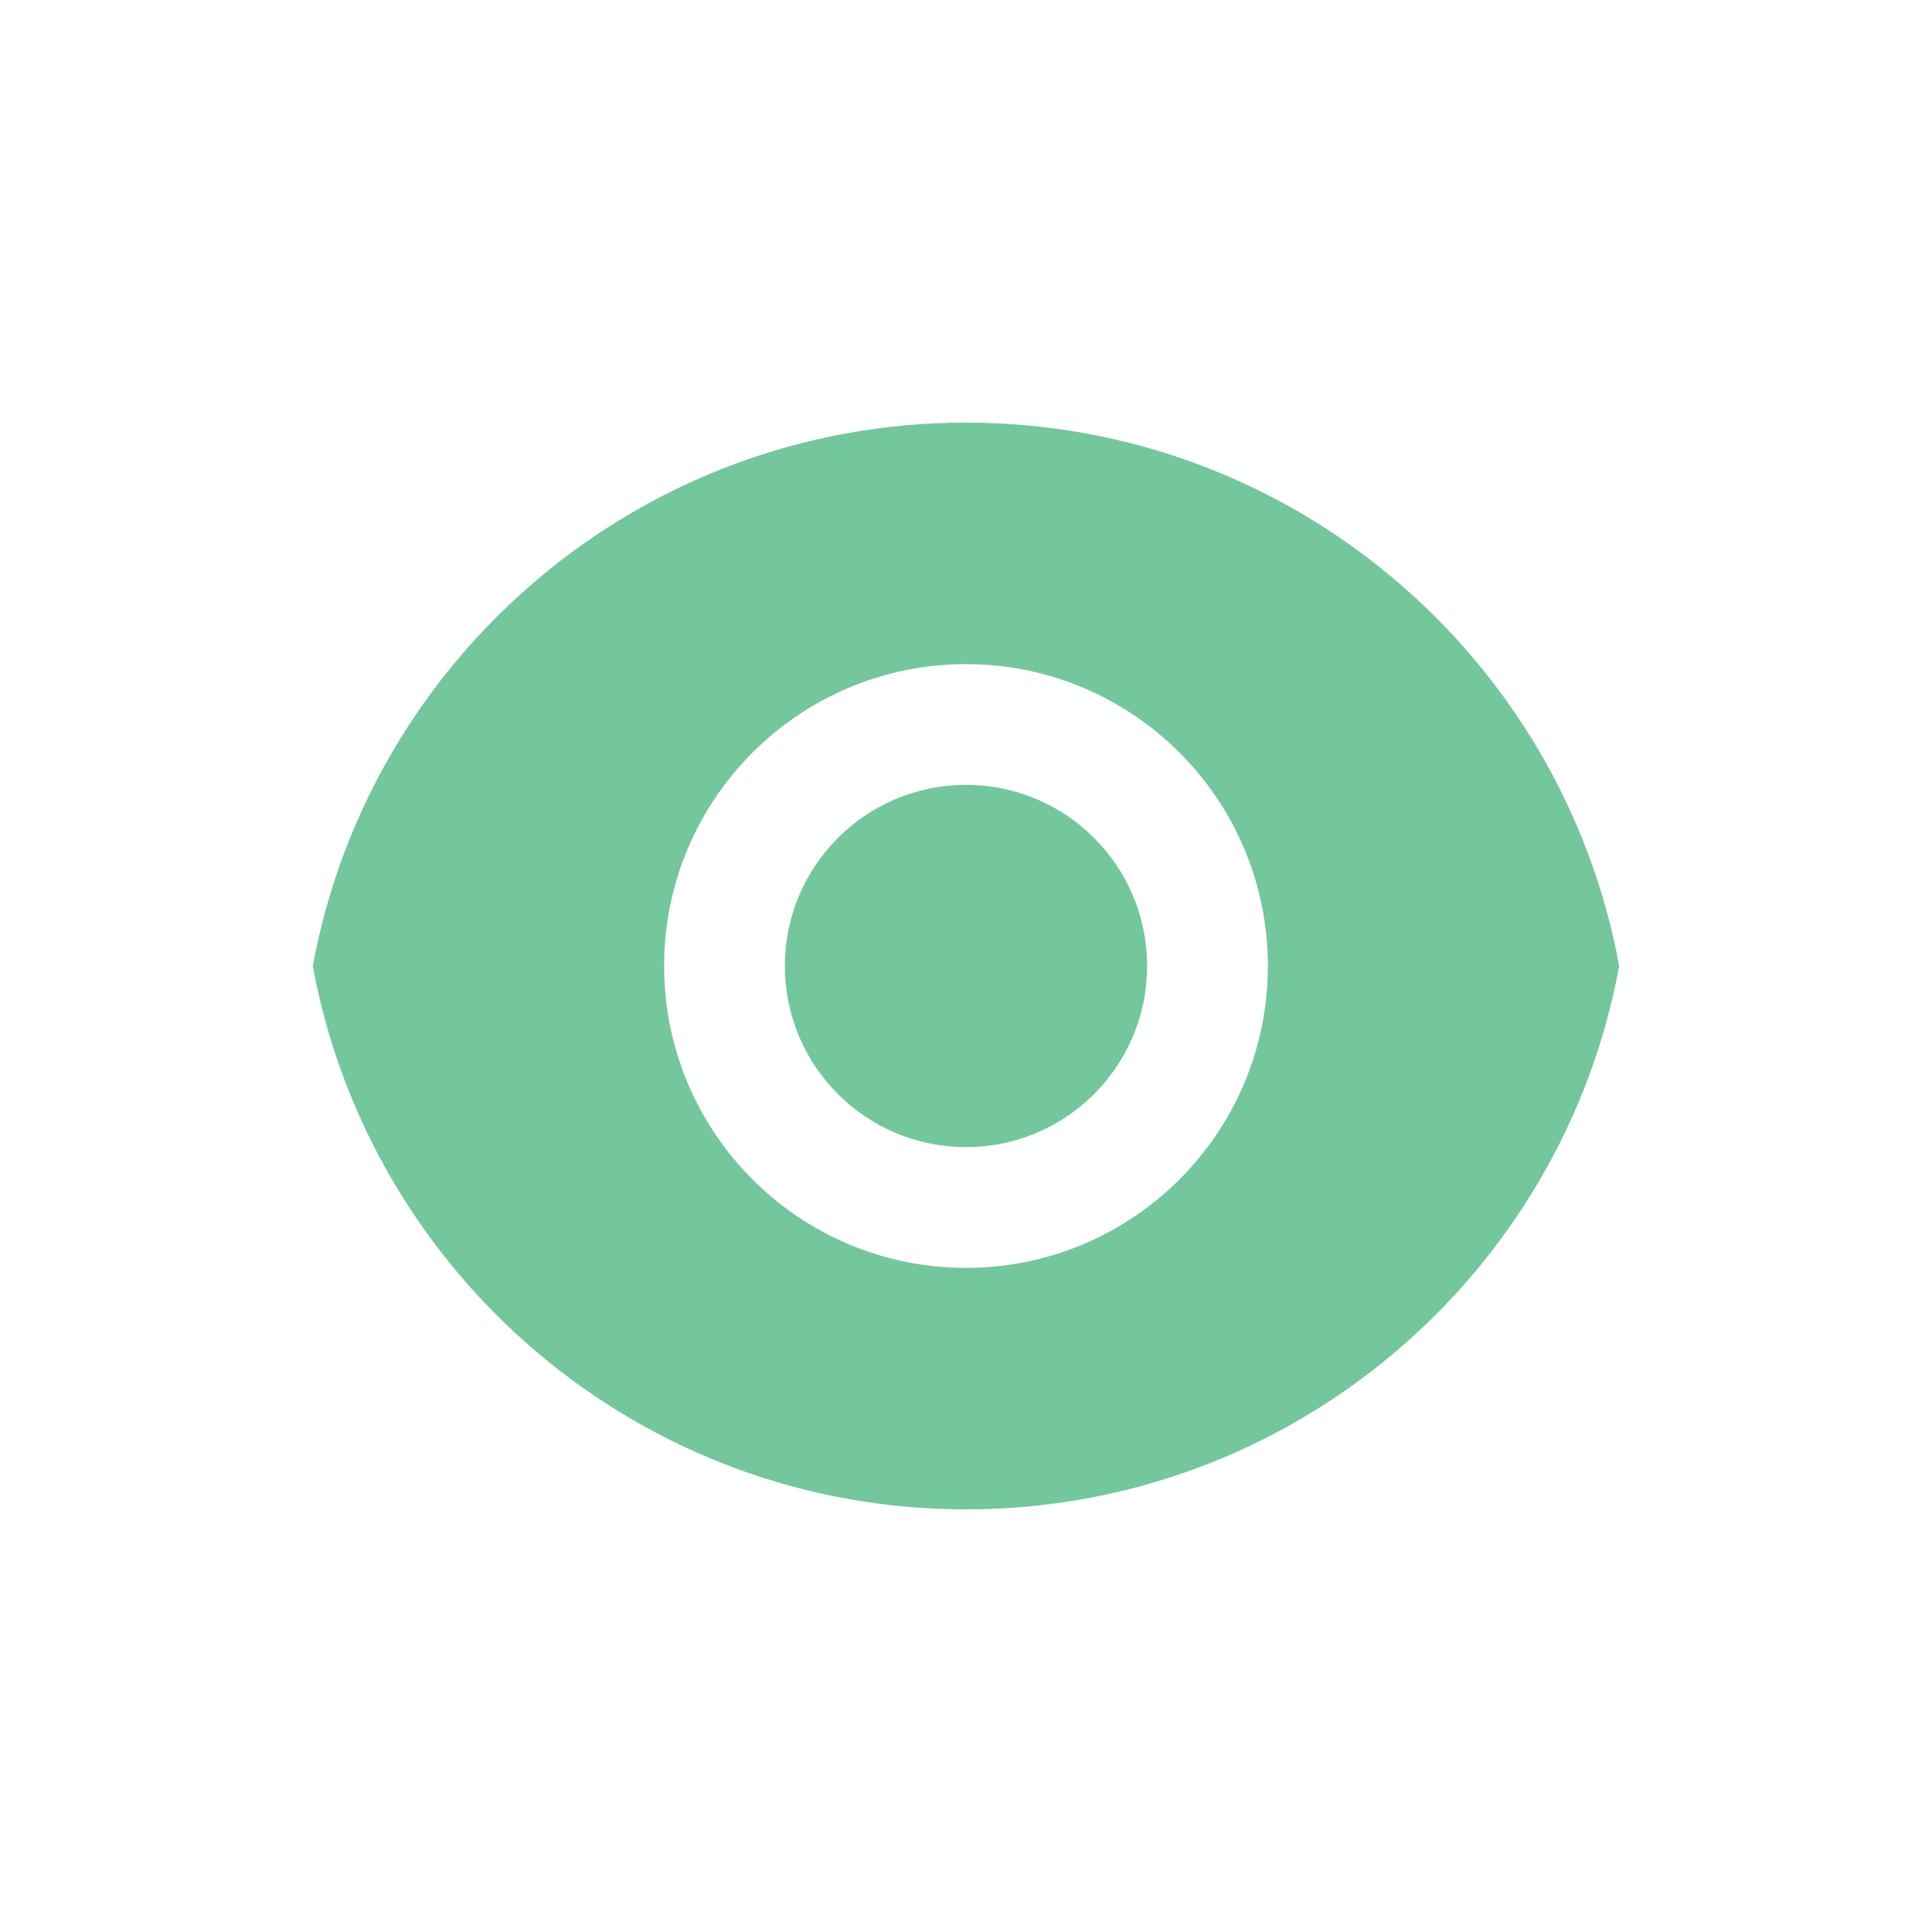
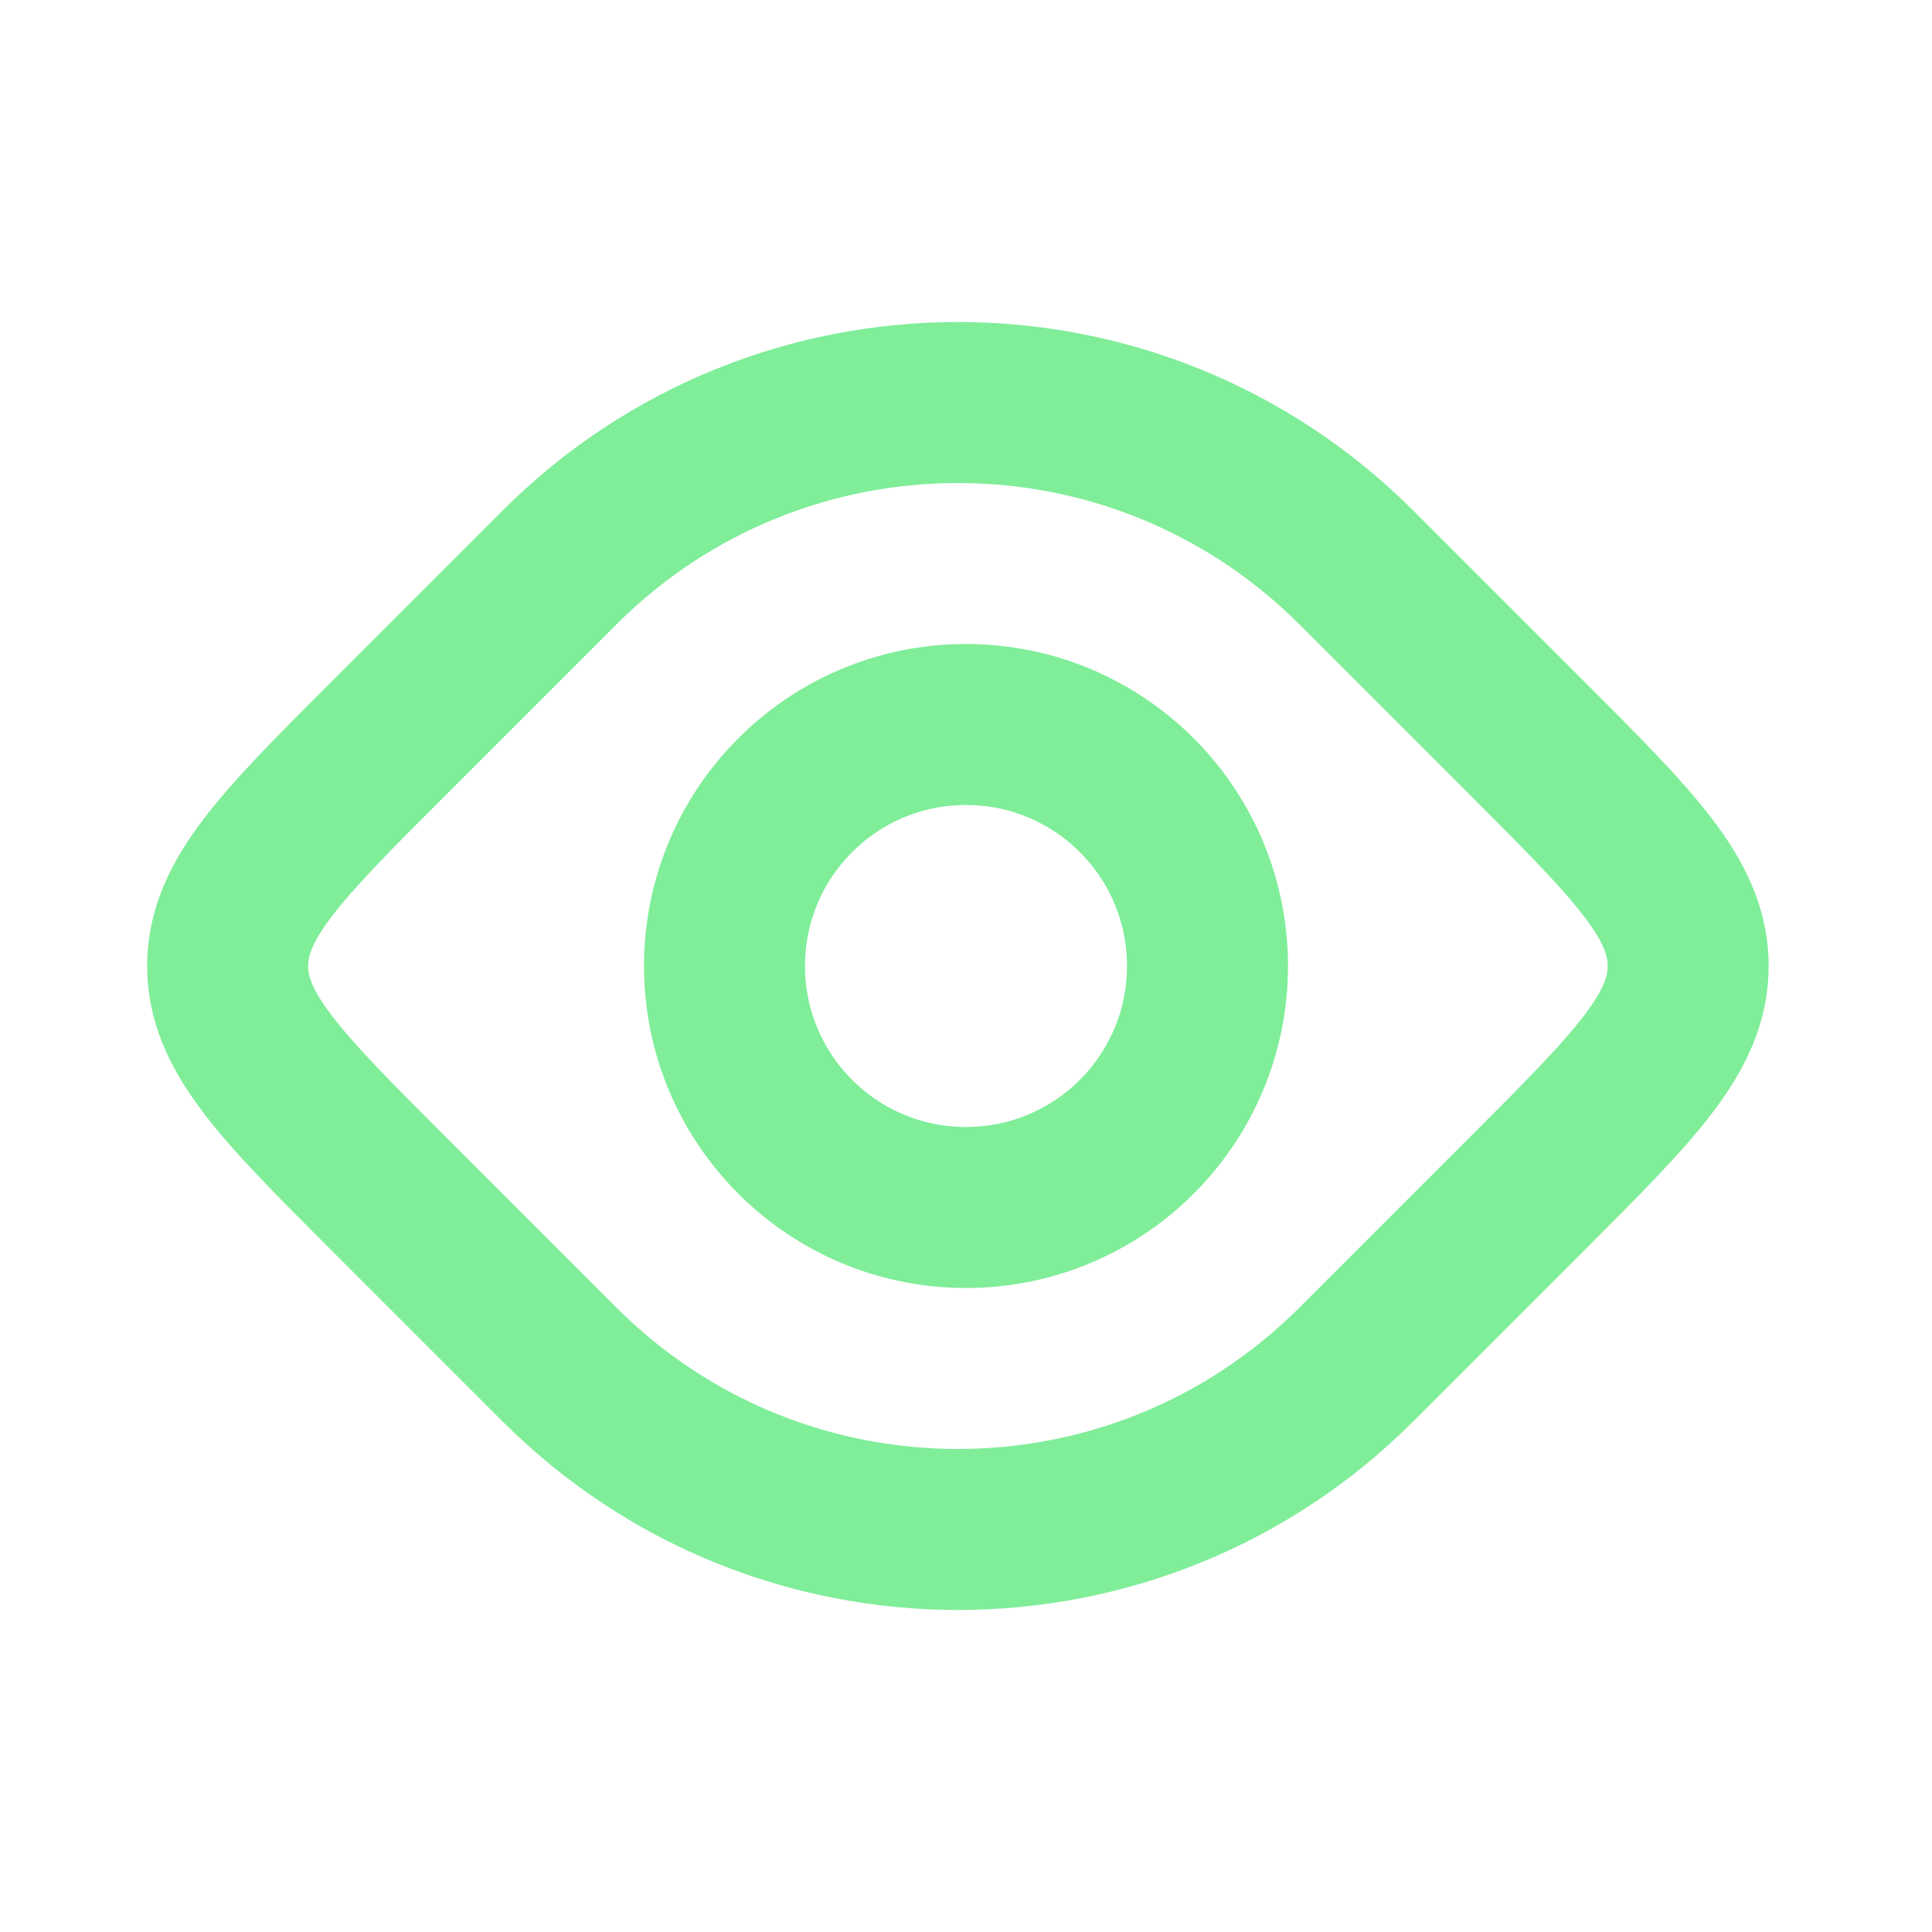
- <svg xmlns="http://www.w3.org/2000/svg" style="isolation:isolate" viewBox="0 0 32 32" width="32pt" height="32pt">
-   <defs>
-     <clipPath id="_clipPath_Cf3Z8CMPp8AWfSEYc1oTb4MLO0dJGDeu">
-       <rect width="32" height="32" />
-     </clipPath>
-   </defs>
-   <g clip-path="url(#_clipPath_Cf3Z8CMPp8AWfSEYc1oTb4MLO0dJGDeu)">
-     <path d=" M 5.181 16 C 6.122 10.88 10.608 7 16 7 C 21.392 7 25.878 10.88 26.819 16 C 25.878 21.12 21.392 25 16 25 C 10.608 25 6.122 21.12 5.181 16 Z  M 16 21 C 18.761 21 21 18.761 21 16 C 21 13.239 18.761 11 16 11 C 13.239 11 11 13.239 11 16 C 11 18.761 13.239 21 16 21 Z  M 16 19 C 14.343 19 13 17.657 13 16 C 13 14.343 14.343 13 16 13 C 17.657 13 19 14.343 19 16 C 19 17.657 17.657 19 16 19 Z " fill="#74c69d" />
-   </g>
+ <svg xmlns="http://www.w3.org/2000/svg" width="800px" height="800px" viewBox="0 0 24 24" fill="none">
+   <path d="M15 12C15 13.657 13.657 15 12 15C10.343 15 9 13.657 9 12C9 10.343 10.343 9 12 9C13.657 9 15 10.343 15 12Z" stroke="#80ed99" stroke-width="2" />
+   <path d="M6.95 7.05C9.683 4.317 14.116 4.317 16.849 7.05L18.971 9.172C20.304 10.505 20.971 11.172 20.971 12C20.971 12.828 20.304 13.495 18.971 14.828L16.849 16.95C14.116 19.683 9.683 19.683 6.95 16.95L4.828 14.828C3.495 13.495 2.828 12.828 2.828 12C2.828 11.172 3.495 10.505 4.828 9.172L6.95 7.05Z" stroke="#80ed99" stroke-width="2" stroke-linejoin="round" />
</svg>
